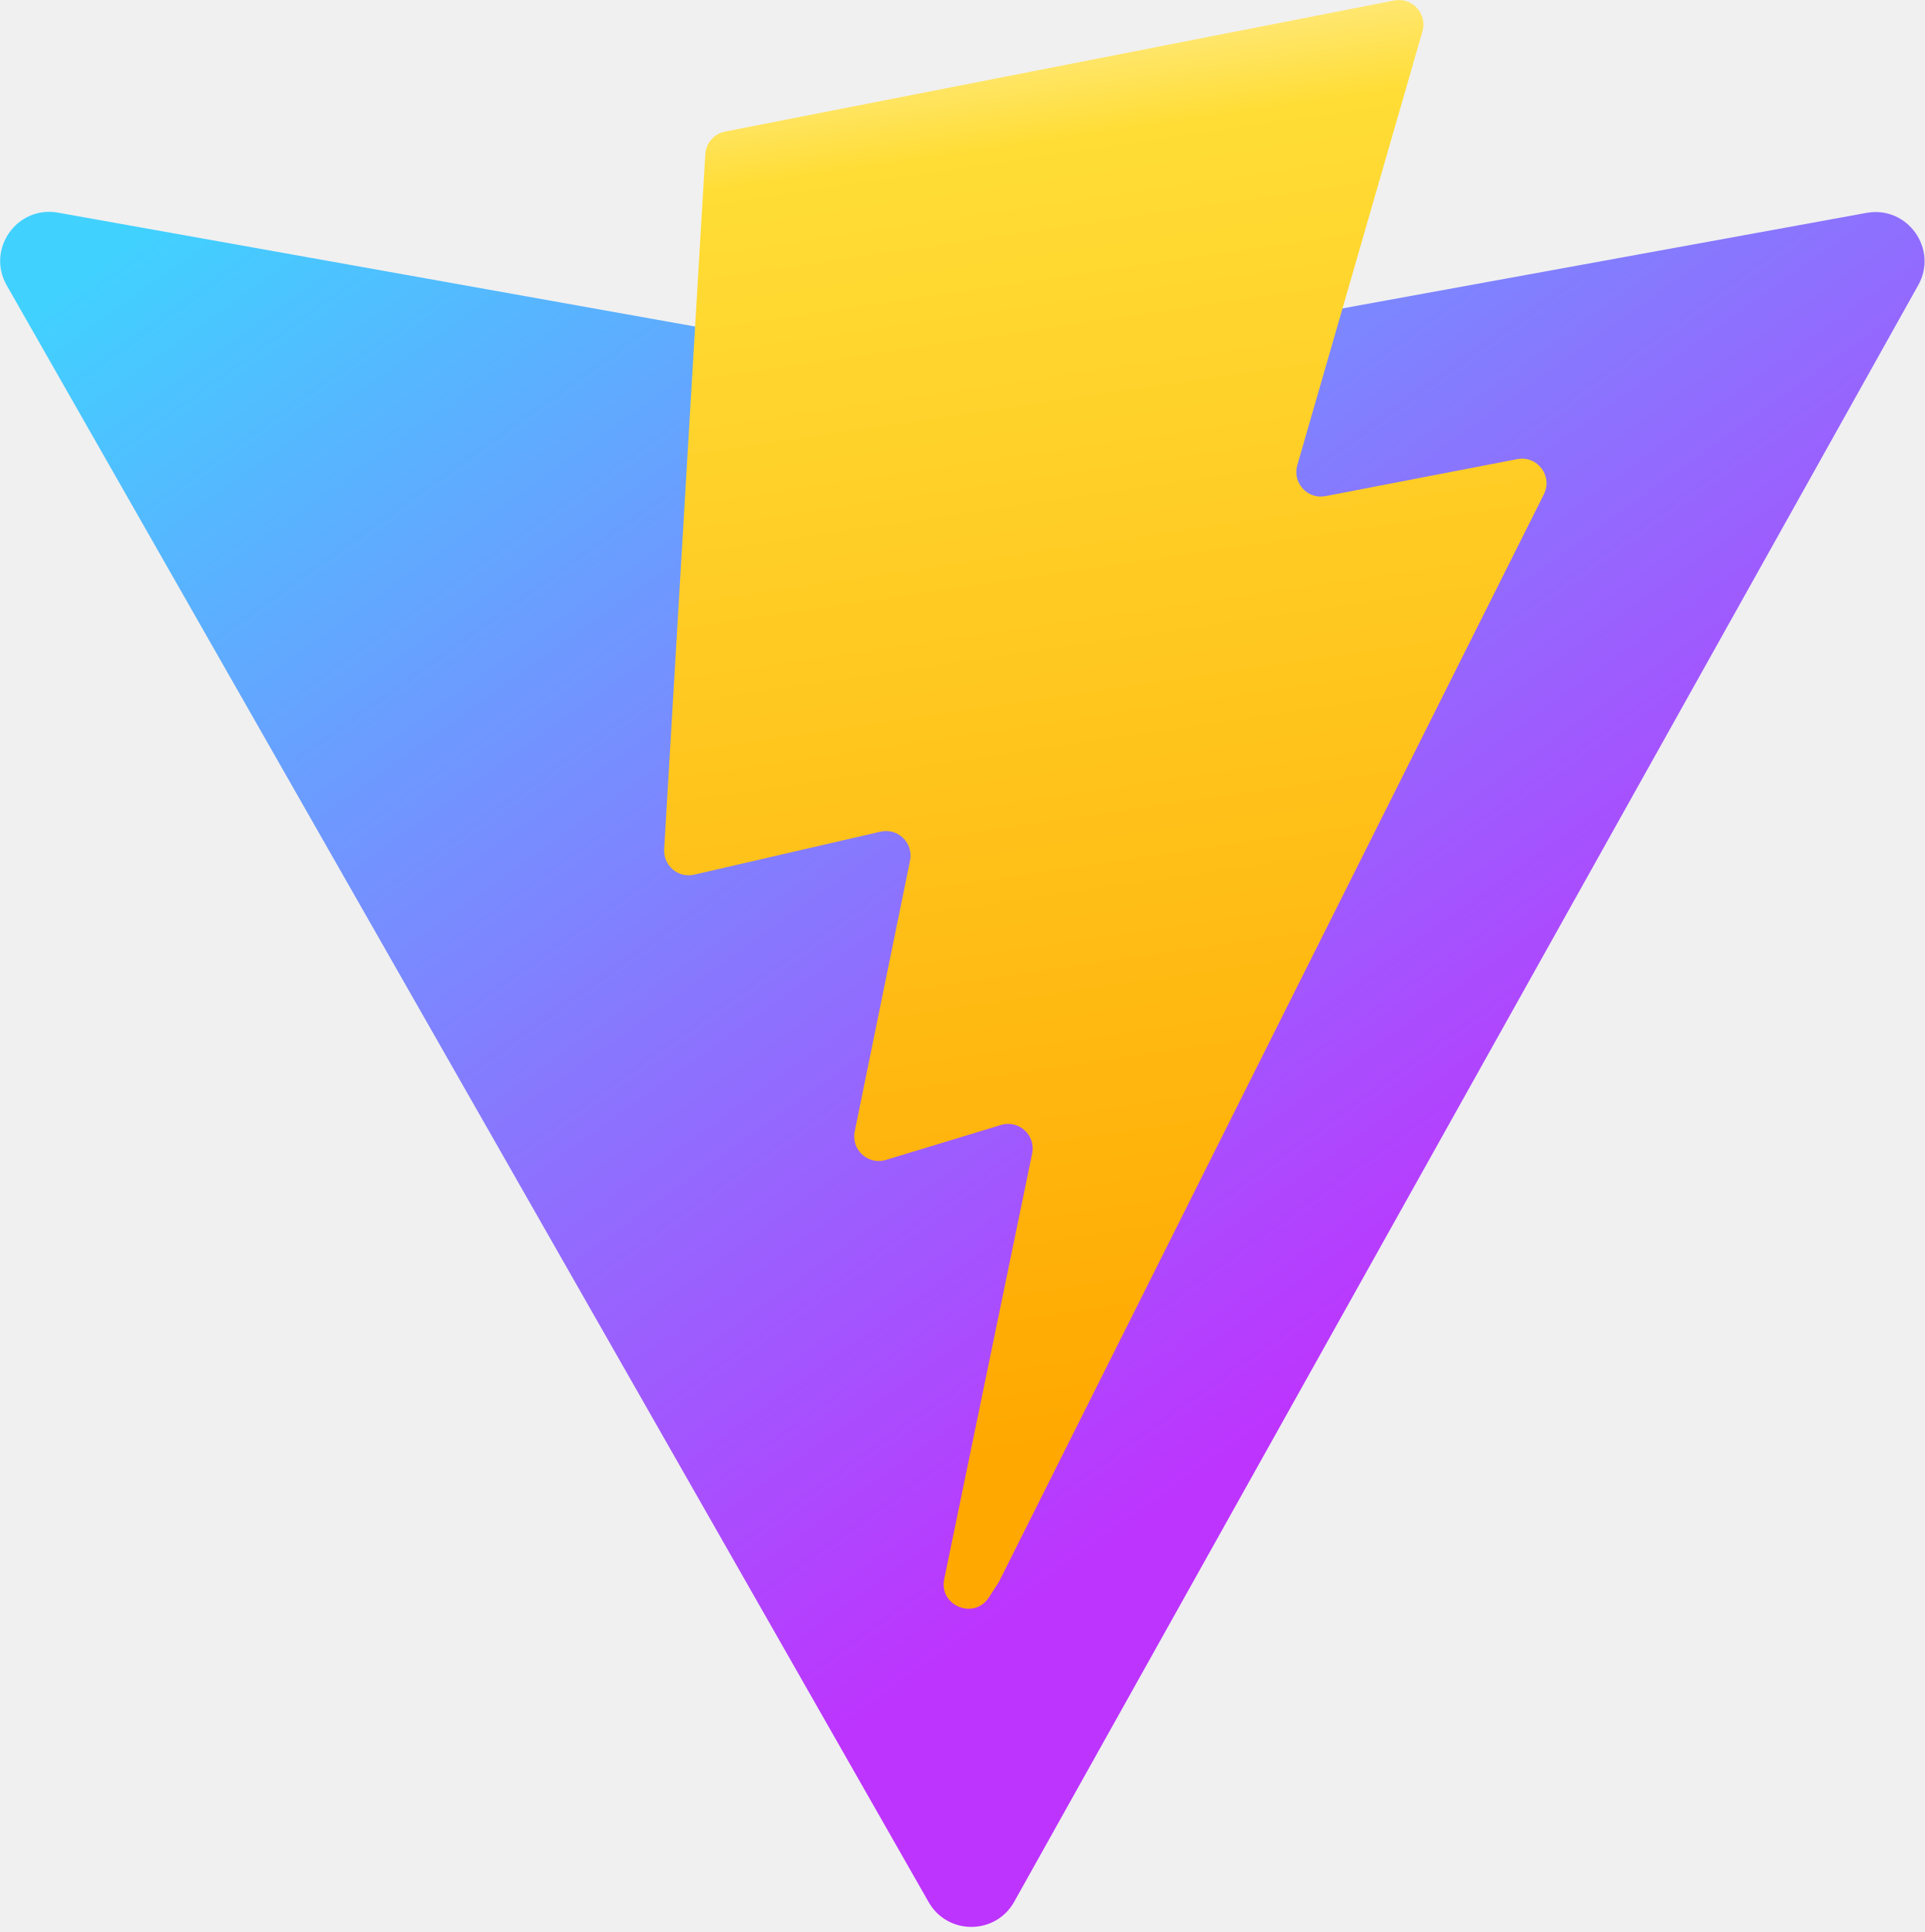
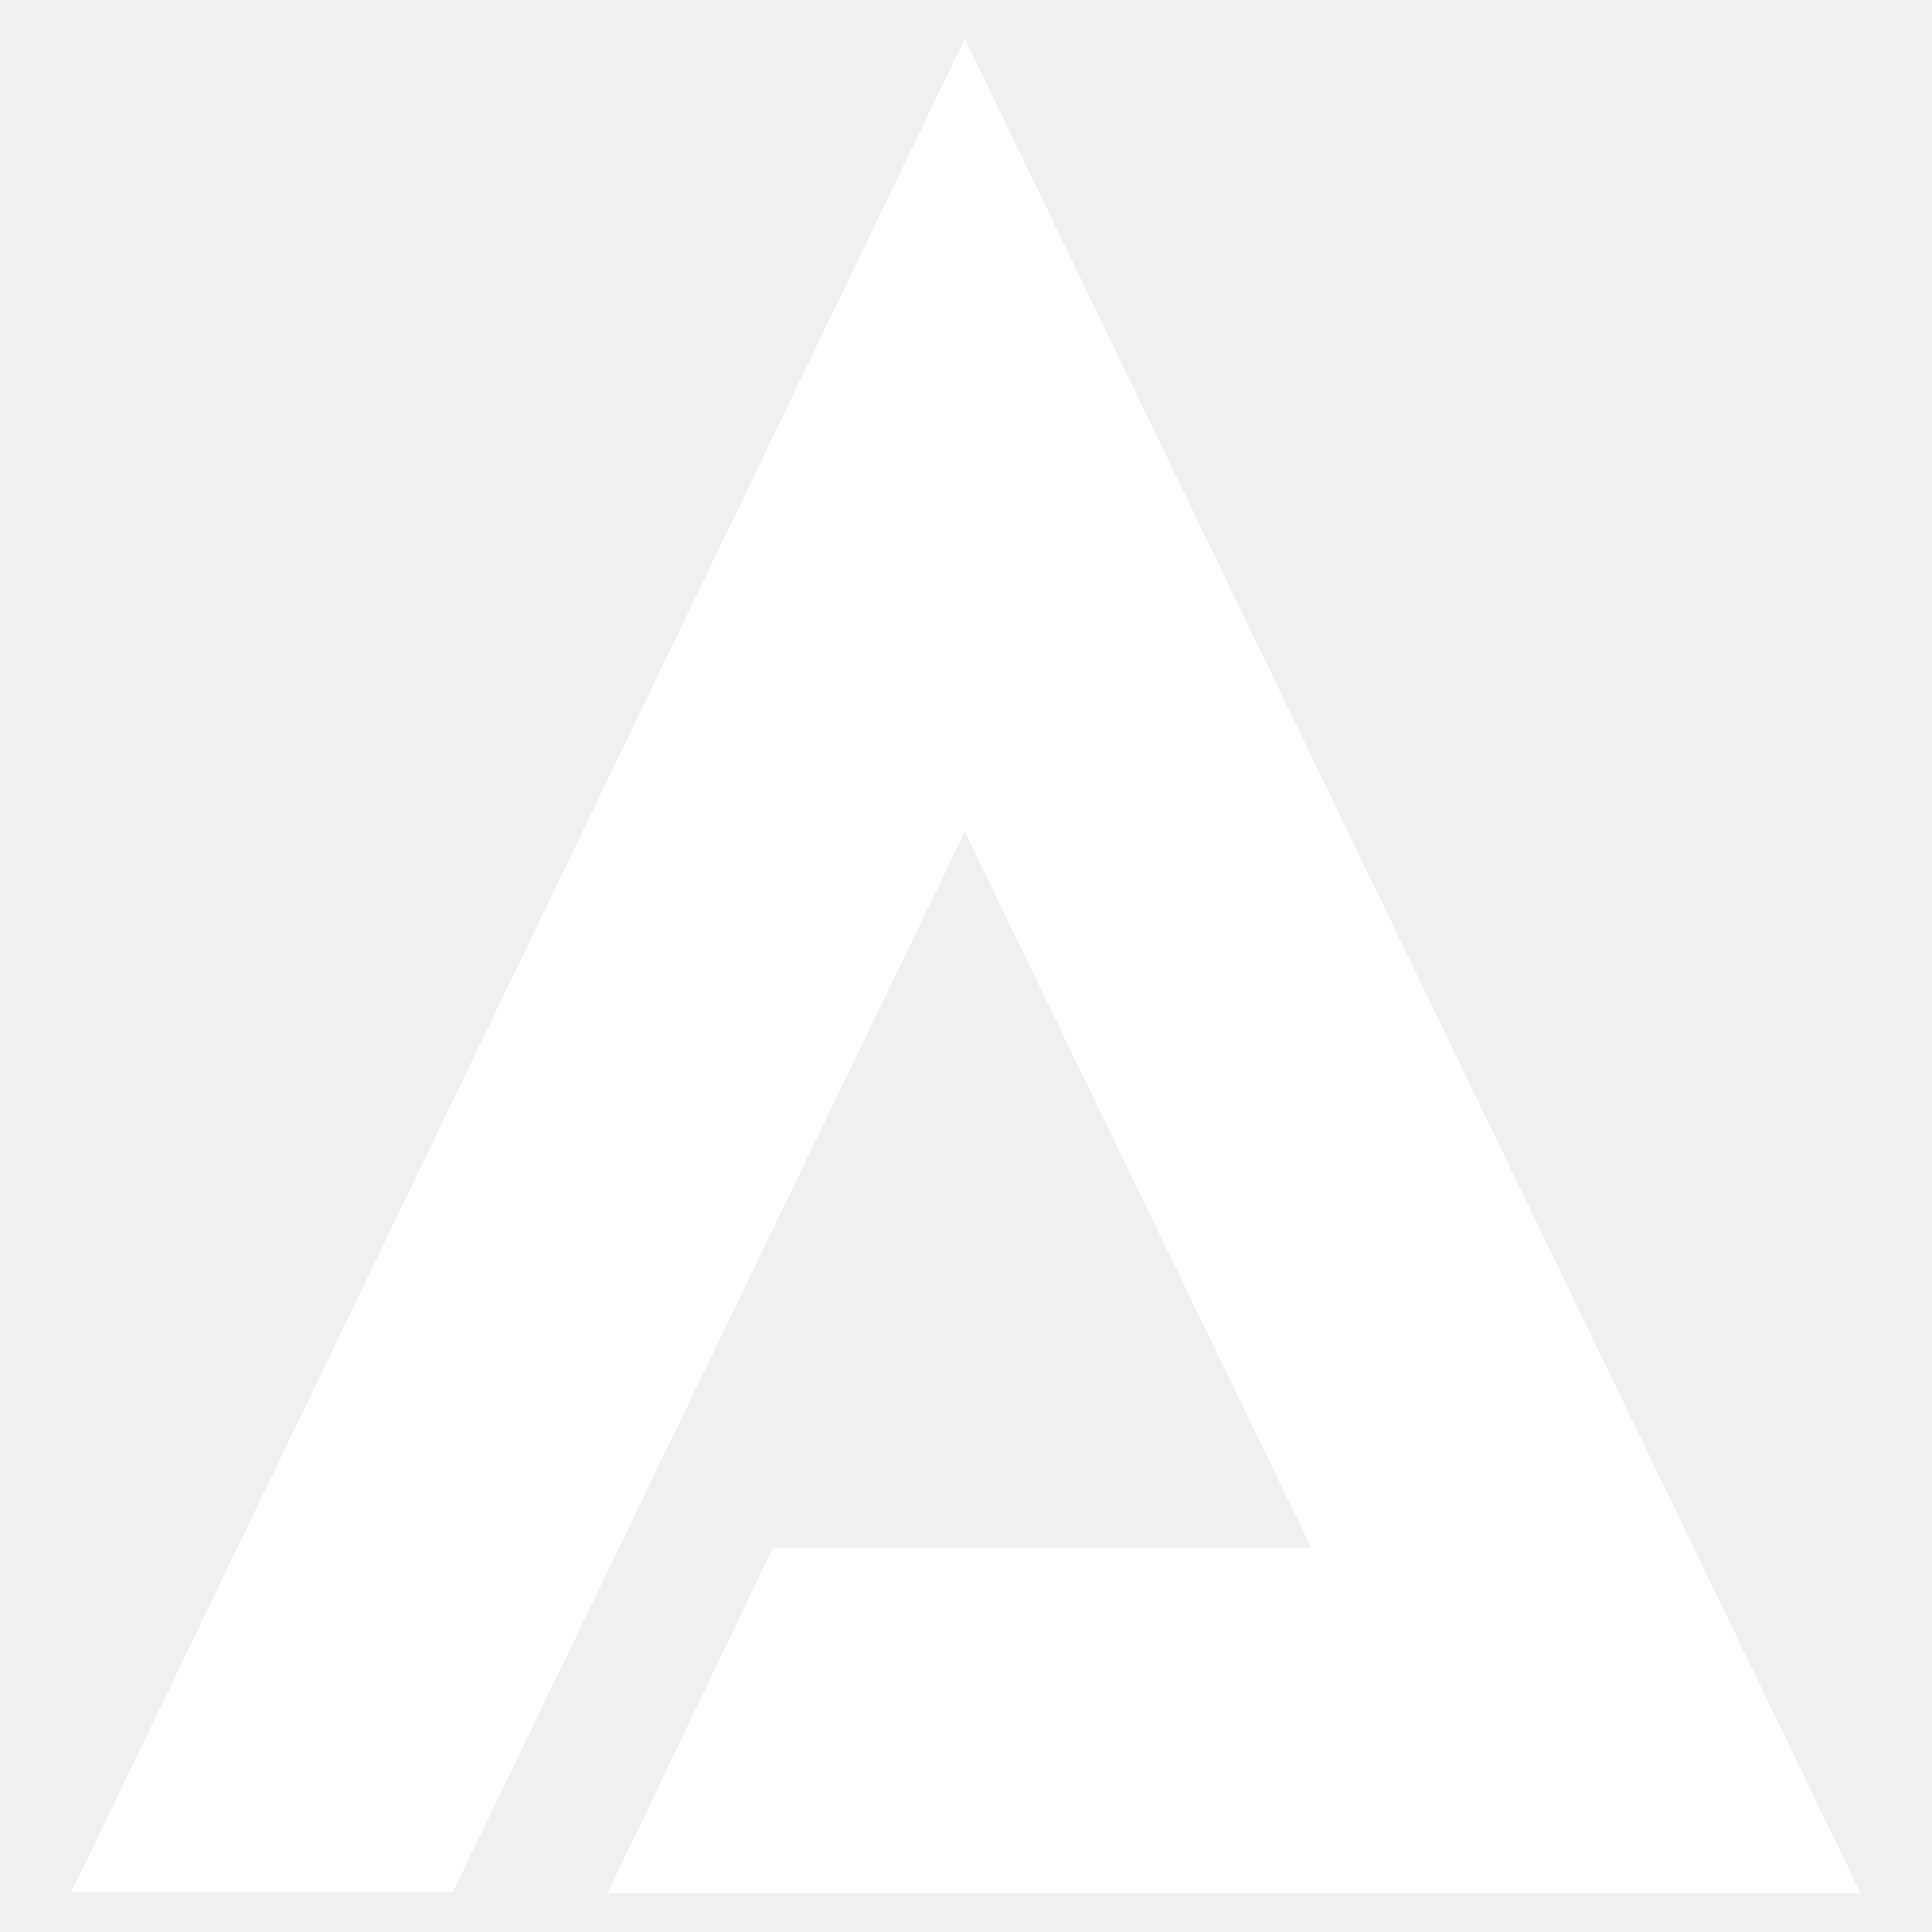
- <svg xmlns="http://www.w3.org/2000/svg" aria-hidden="true" role="img" class="iconify iconify--logos" width="31.88" height="32" preserveAspectRatio="xMidYMid meet" viewBox="0 0 256 257">
-   <defs>
-     <linearGradient id="IconifyId1813088fe1fbc01fb466" x1="-.828%" x2="57.636%" y1="7.652%" y2="78.411%">
-       <stop offset="0%" stop-color="#41D1FF" />
-       <stop offset="100%" stop-color="#BD34FE" />
-     </linearGradient>
-     <linearGradient id="IconifyId1813088fe1fbc01fb467" x1="43.376%" x2="50.316%" y1="2.242%" y2="89.03%">
-       <stop offset="0%" stop-color="#FFEA83" />
-       <stop offset="8.333%" stop-color="#FFDD35" />
-       <stop offset="100%" stop-color="#FFA800" />
-     </linearGradient>
-   </defs>
-   <path fill="url(#IconifyId1813088fe1fbc01fb466)" d="M255.153 37.938L134.897 252.976c-2.483 4.44-8.862 4.466-11.382.048L.875 37.958c-2.746-4.814 1.371-10.646 6.827-9.67l120.385 21.517a6.537 6.537 0 0 0 2.322-.004l117.867-21.483c5.438-.991 9.574 4.796 6.877 9.62Z" />
-   <path fill="url(#IconifyId1813088fe1fbc01fb467)" d="M185.432.063L96.44 17.501a3.268 3.268 0 0 0-2.634 3.014l-5.474 92.456a3.268 3.268 0 0 0 3.997 3.378l24.777-5.718c2.318-.535 4.413 1.507 3.936 3.838l-7.361 36.047c-.495 2.426 1.782 4.5 4.151 3.78l15.304-4.649c2.372-.72 4.652 1.36 4.15 3.788l-11.698 56.621c-.732 3.542 3.979 5.473 5.943 2.437l1.313-2.028l72.516-144.72c1.215-2.423-.88-5.186-3.54-4.672l-25.505 4.922c-2.396.462-4.435-1.77-3.759-4.114l16.646-57.705c.677-2.35-1.37-4.583-3.769-4.113Z" />
+ <svg xmlns="http://www.w3.org/2000/svg" version="1.1" id="Layer_1" x="0px" y="0px" viewBox="0 0 160 160" style="enable-background:new 0 0 160 160;" xml:space="preserve">
+   <style type="text/css">
+ 	.st0{fill:#FFFFFF;}
+ </style>
+   <g id="Monogram">
+     <path class="st0" d="M69.9,89.6l10-20.7l28.7,59.3H64l-13.7,28.6h103.8L79.9,3.2l-74,153.5h31.6L69.9,89.6z" />
+   </g>
</svg>
